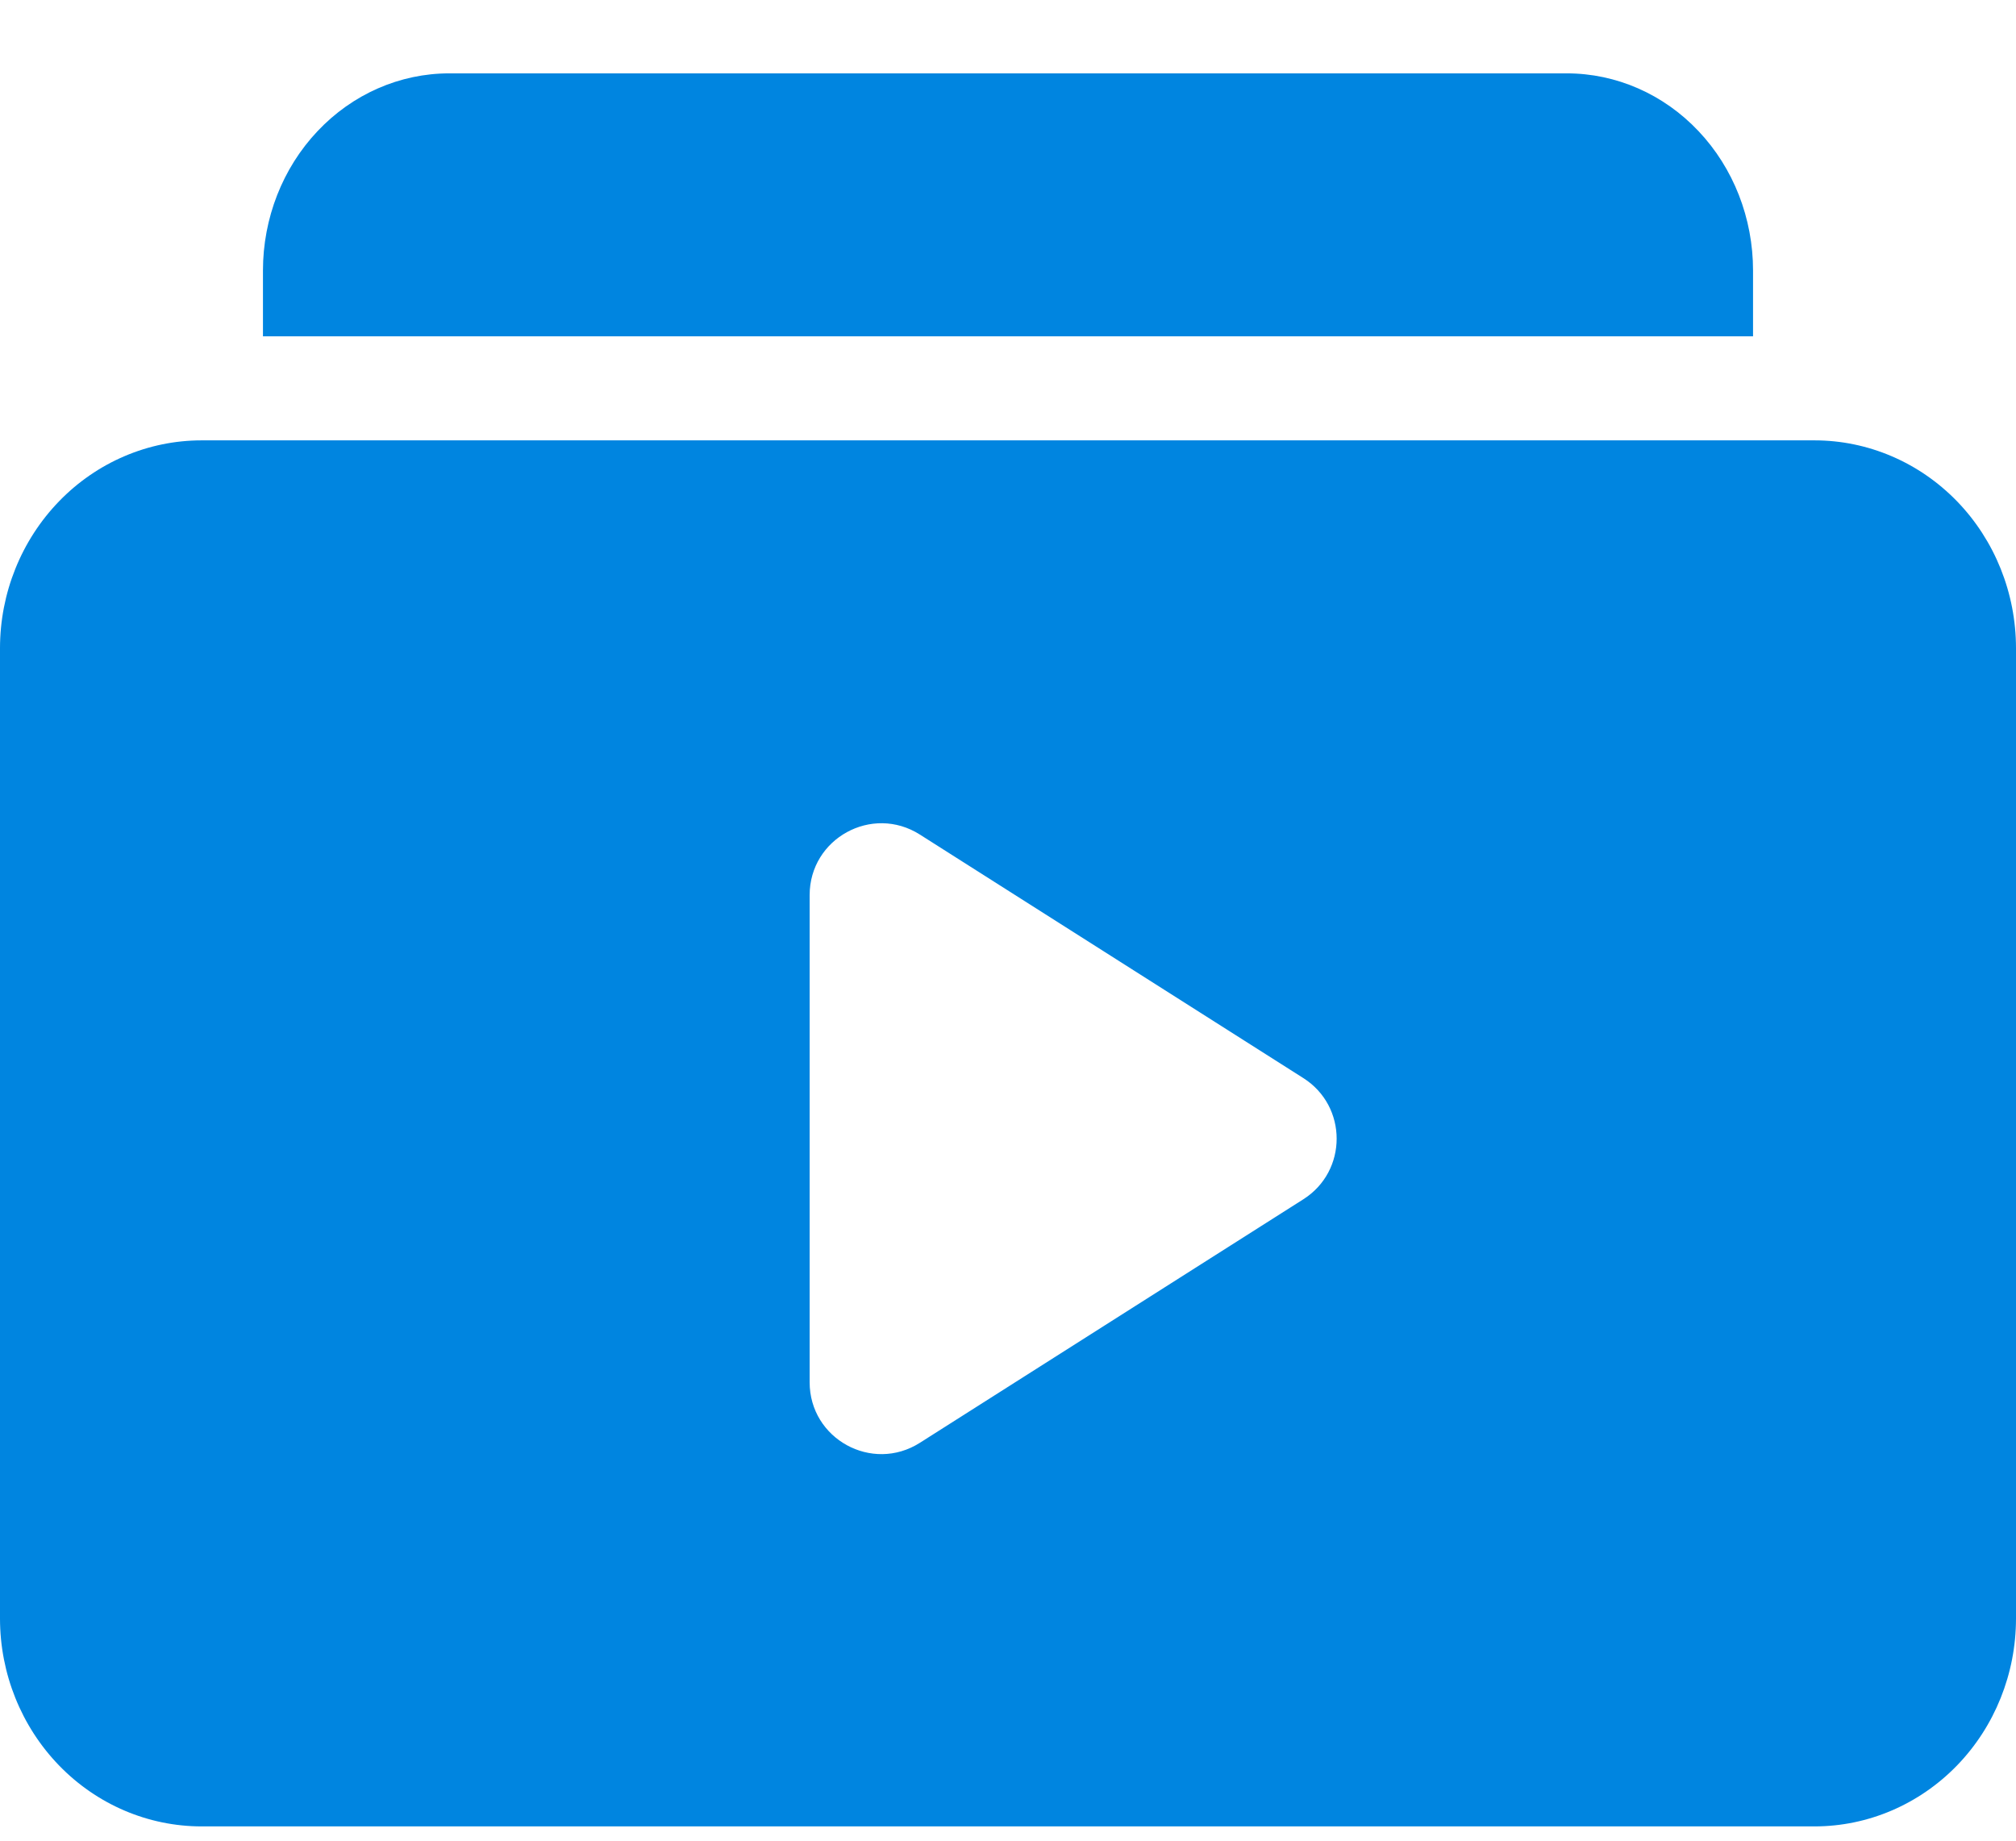
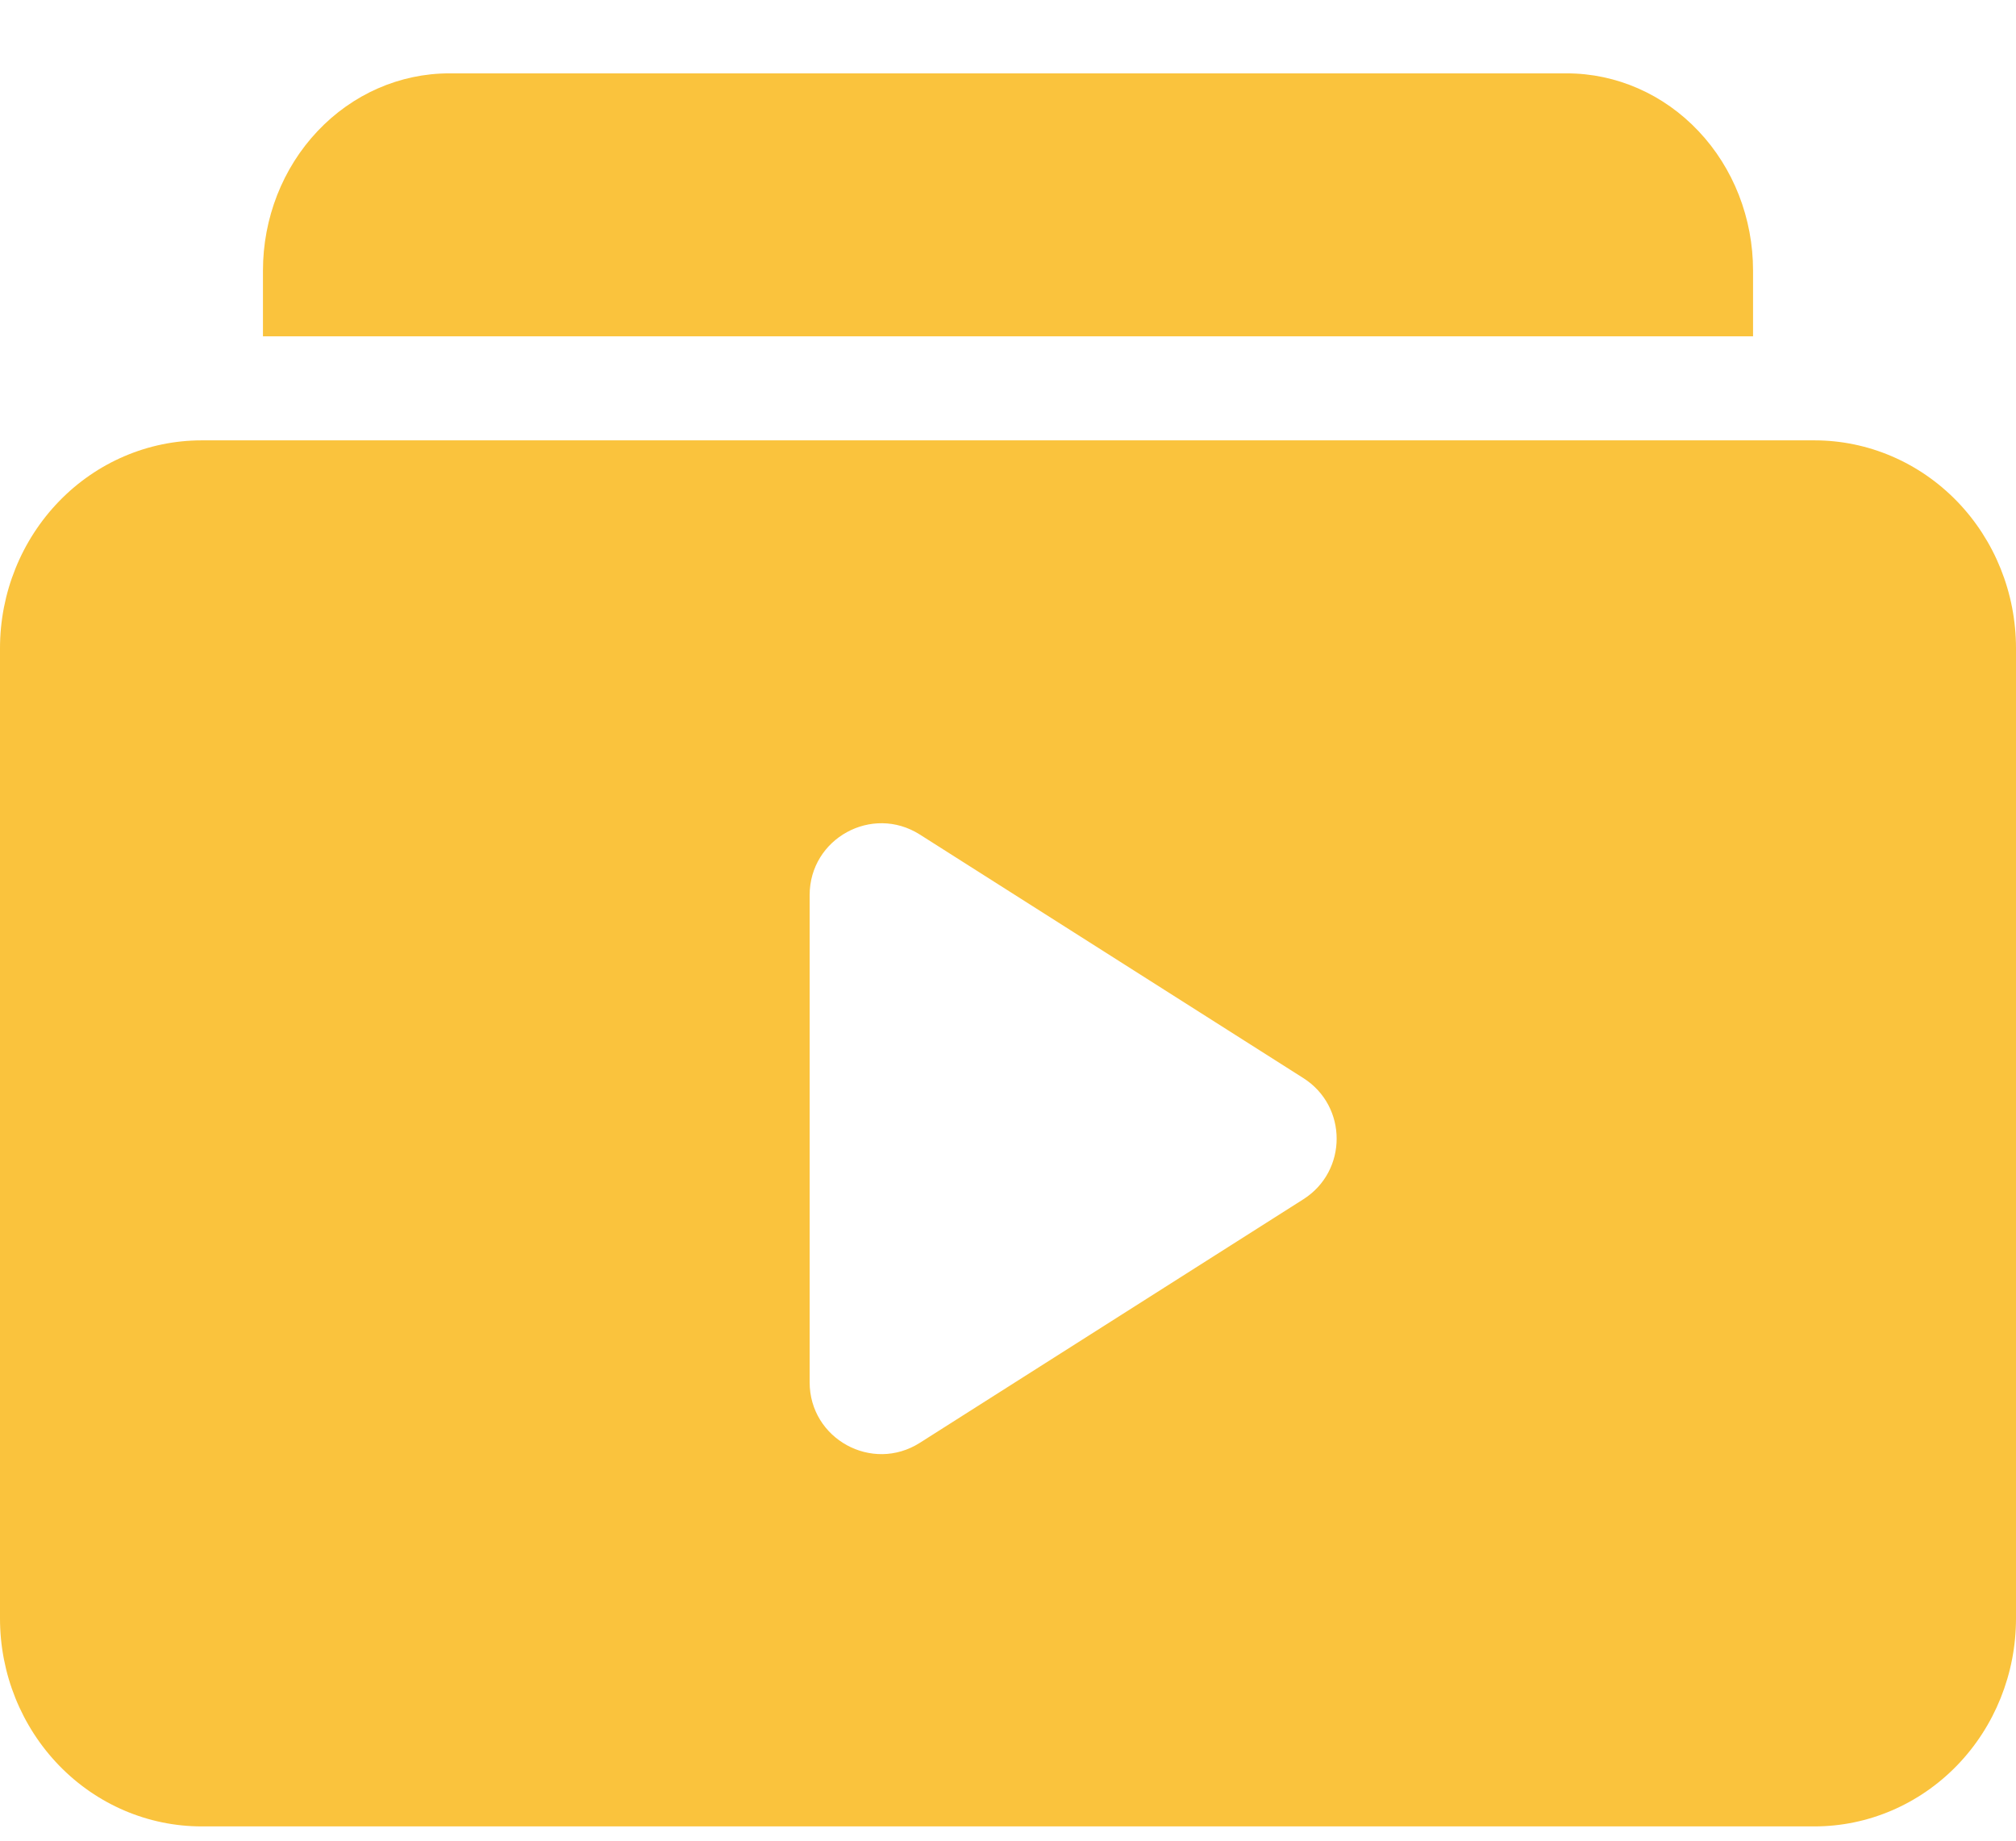
<svg xmlns="http://www.w3.org/2000/svg" width="23" height="21" viewBox="0 0 23 21" fill="none">
-   <path d="M20 3.087C20 2.49 19.777 1.918 19.378 1.496C18.98 1.074 18.439 0.837 17.875 0.837H5.125C4.562 0.837 4.021 1.074 3.623 1.496C3.224 1.918 3 2.49 3 3.087V3.837H20V3.087Z" fill="#0085E0" />
-   <path fill-rule="evenodd" clip-rule="evenodd" d="M2.3 5.024H20.701C21.311 5.024 21.895 5.274 22.327 5.719C22.758 6.164 23 6.767 23 7.396V18.465C23 19.094 22.758 19.697 22.327 20.142C21.895 20.587 21.311 20.837 20.701 20.837H2.3C1.69 20.837 1.105 20.587 0.674 20.142C0.243 19.697 0 19.094 0 18.465V7.396C0 6.767 0.243 6.164 0.674 5.719C1.105 5.274 1.69 5.024 2.3 5.024ZM14.87 13.682C15.376 13.36 15.376 12.622 14.87 12.3L10.494 9.521C9.949 9.175 9.237 9.566 9.237 10.212V15.77C9.237 16.416 9.949 16.807 10.494 16.461L14.87 13.682Z" fill="#0085E0" />
+   <path d="M20 3.087C20 2.49 19.777 1.918 19.378 1.496C18.98 1.074 18.439 0.837 17.875 0.837H5.125C4.562 0.837 4.021 1.074 3.623 1.496C3.224 1.918 3 2.49 3 3.087V3.837H20V3.087Z" fill="#FAC33D" />
+   <path fill-rule="evenodd" clip-rule="evenodd" d="M2.3 5.024H20.701C21.311 5.024 21.895 5.274 22.327 5.719C22.758 6.164 23 6.767 23 7.396V18.465C23 19.094 22.758 19.697 22.327 20.142C21.895 20.587 21.311 20.837 20.701 20.837H2.3C1.69 20.837 1.105 20.587 0.674 20.142C0.243 19.697 0 19.094 0 18.465V7.396C0 6.767 0.243 6.164 0.674 5.719C1.105 5.274 1.69 5.024 2.3 5.024ZM14.87 13.682C15.376 13.36 15.376 12.622 14.87 12.3L10.494 9.521C9.949 9.175 9.237 9.566 9.237 10.212V15.77C9.237 16.416 9.949 16.807 10.494 16.461L14.87 13.682Z" fill="#FAC33D" />
</svg>
